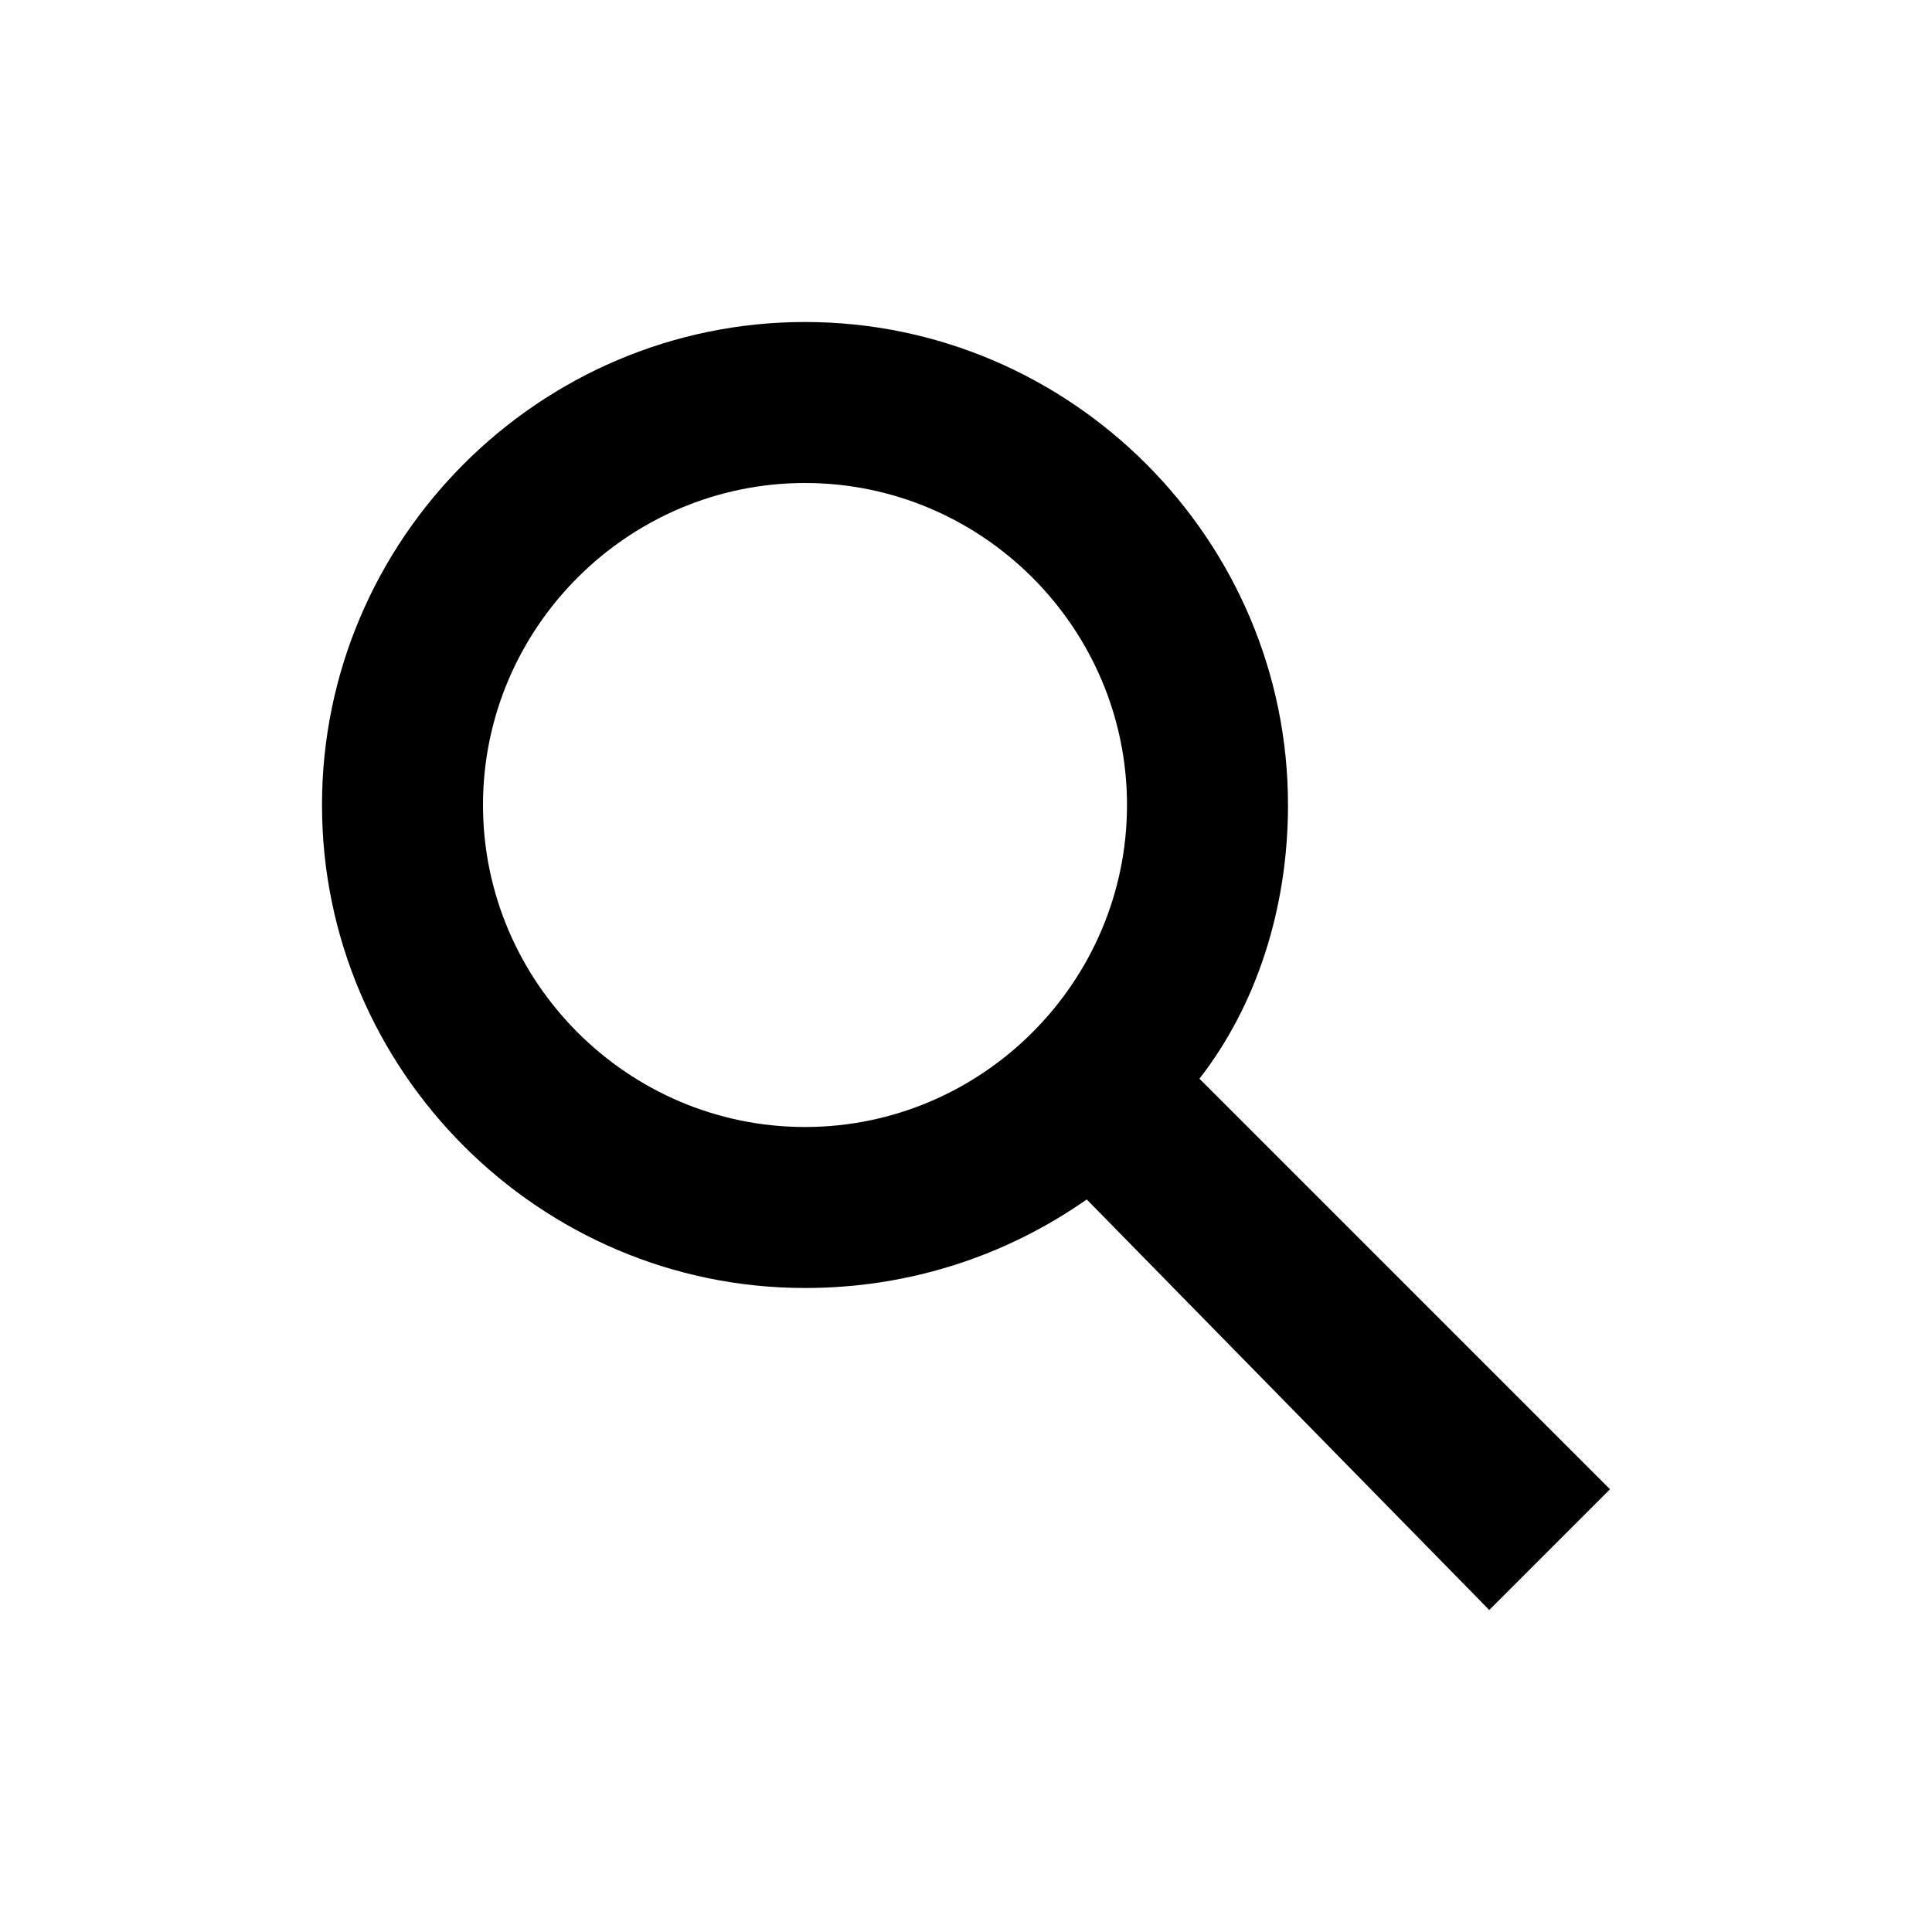
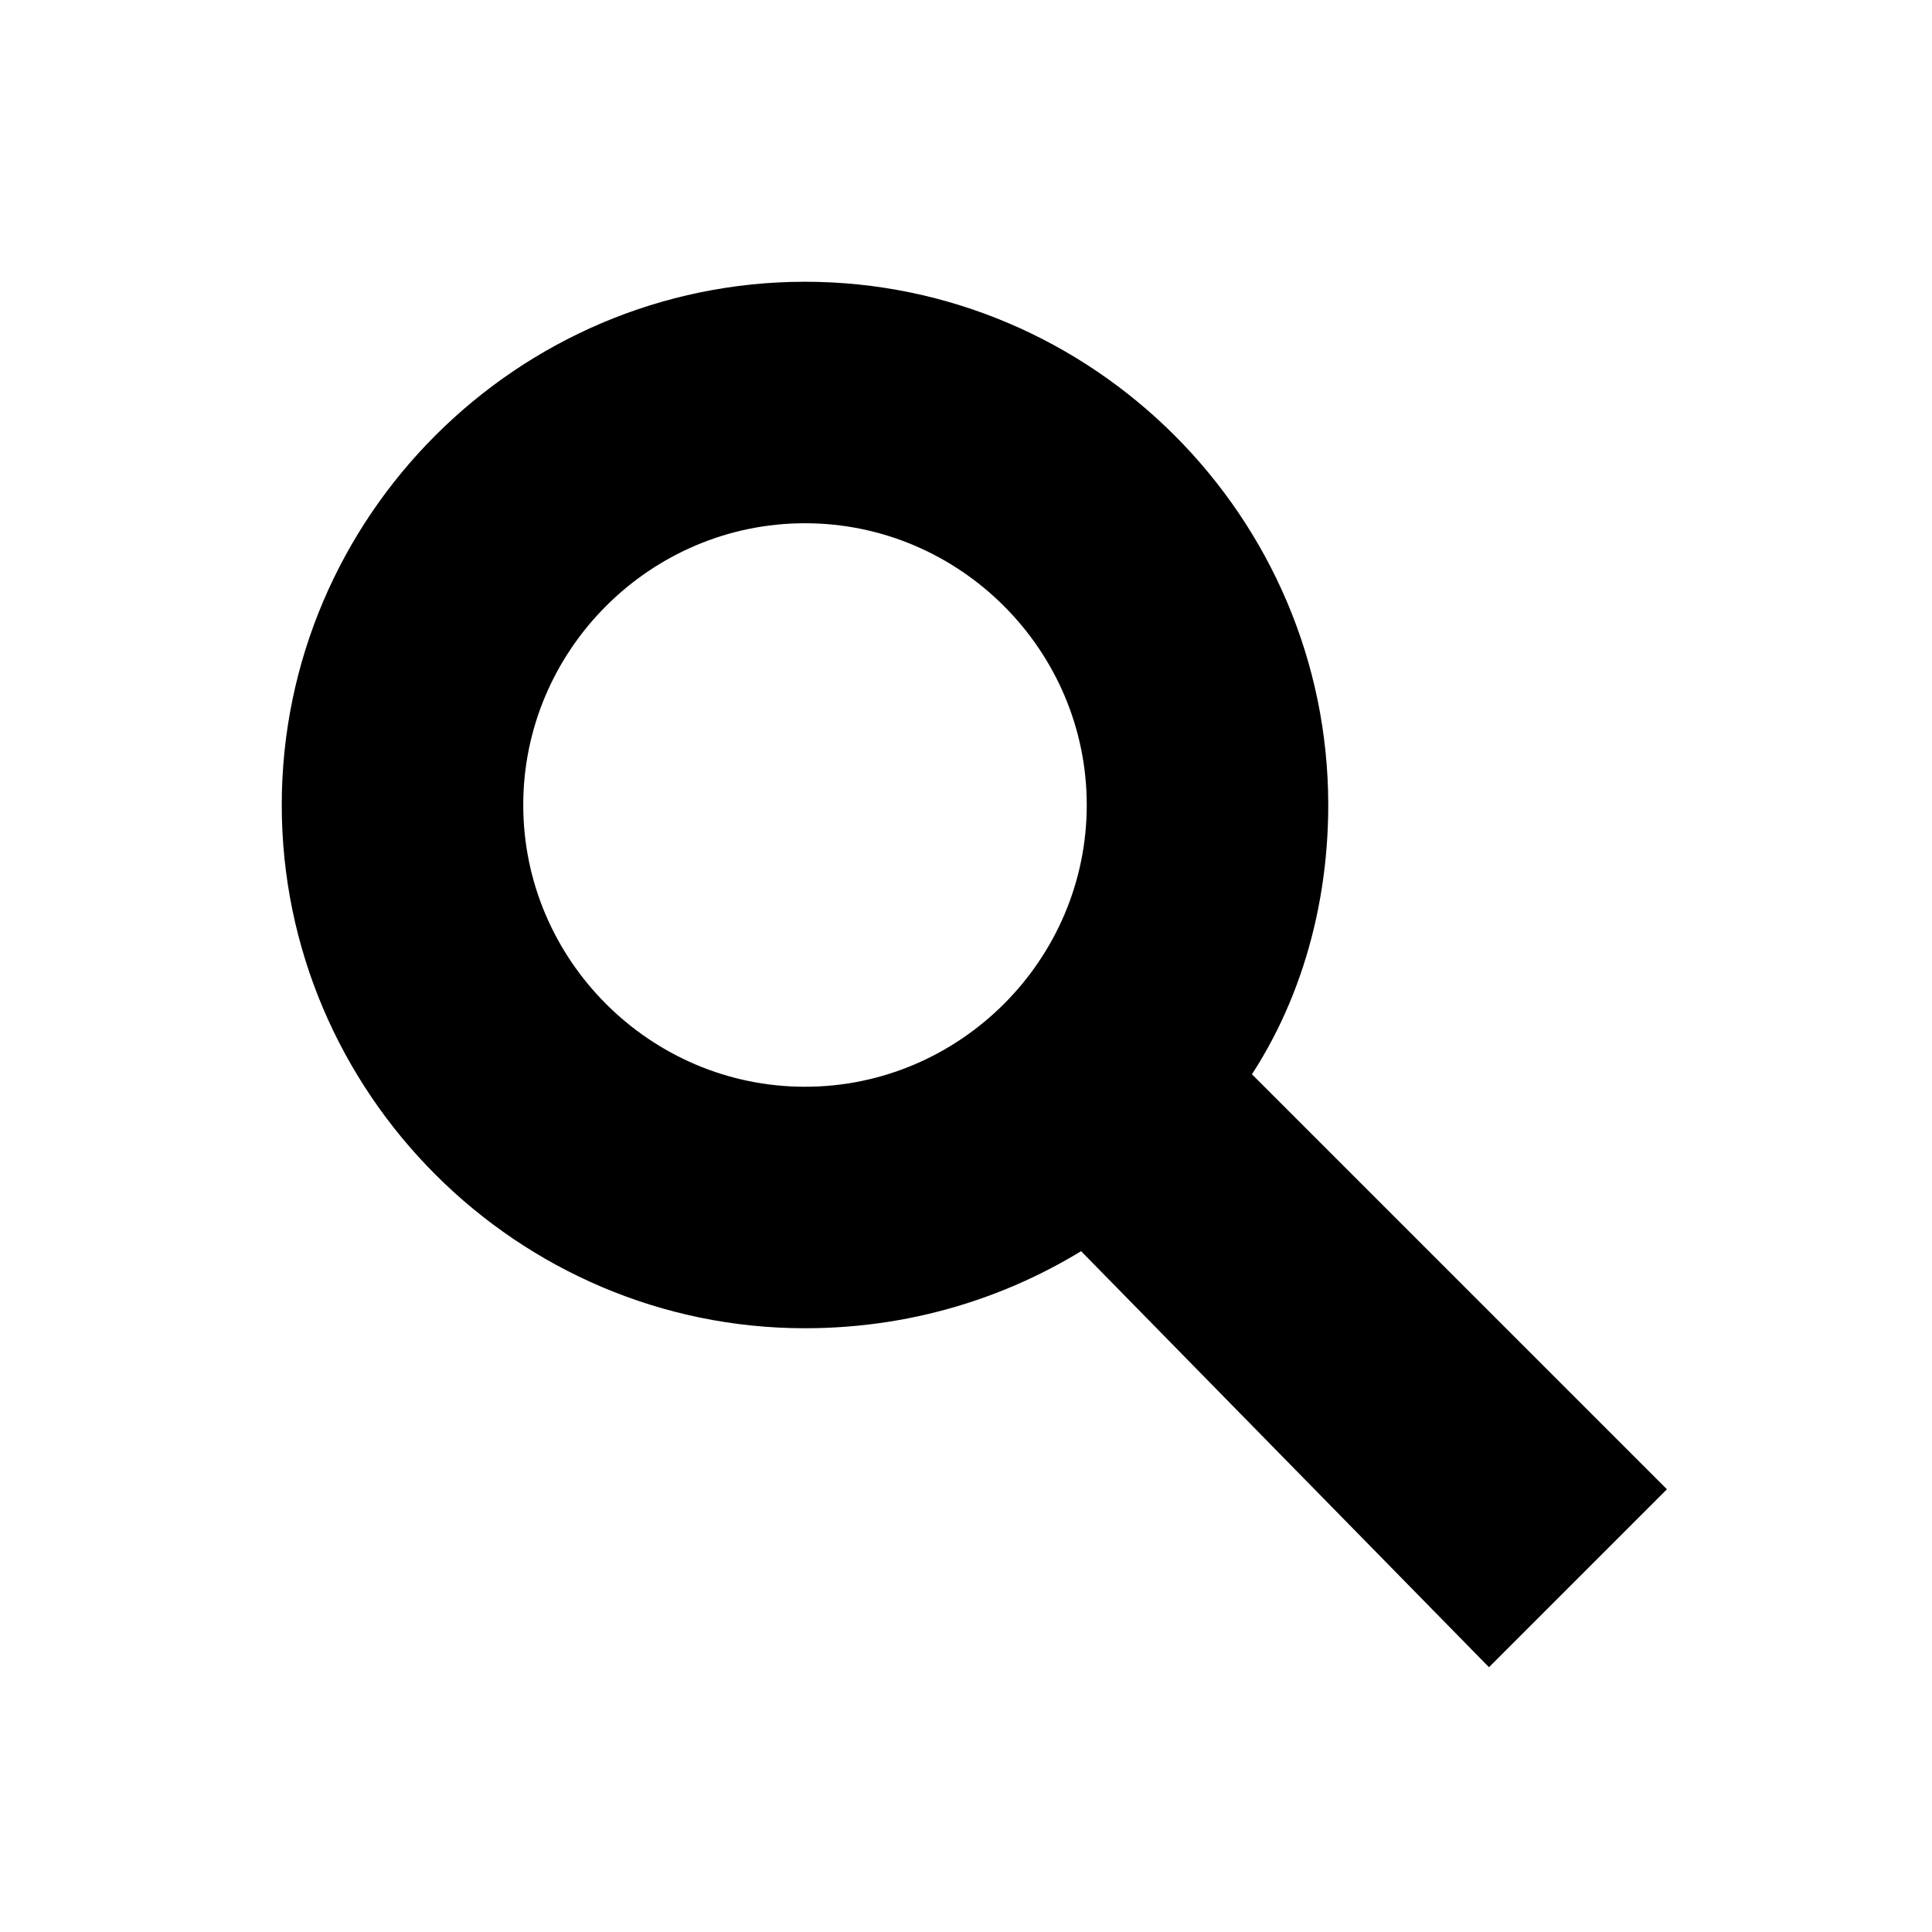
- <svg x="0" y="0" viewBox="0 0 24 24">
+ <svg x="0" y="0" viewBox="0 0 24 24" stroke="currentColor">
  <path id="magnifying-glass-chunky_svg__eds-icon--magnifying-glass-chunky_base" fill-rule="evenodd" clip-rule="evenodd" d="M10 14c2.2 0 4-1.8 4-4s-1.8-4-4-4-4 1.8-4 4 1.8 4 4 4zm3.5.9c-1 .7-2.2 1.1-3.5 1.1-3.3 0-6-2.7-6-6s2.7-6 6-6 6 2.7 6 6c0 1.3-.4 2.5-1.1 3.4l5.1 5.1-1.5 1.5-5-5.1z" />
</svg>
